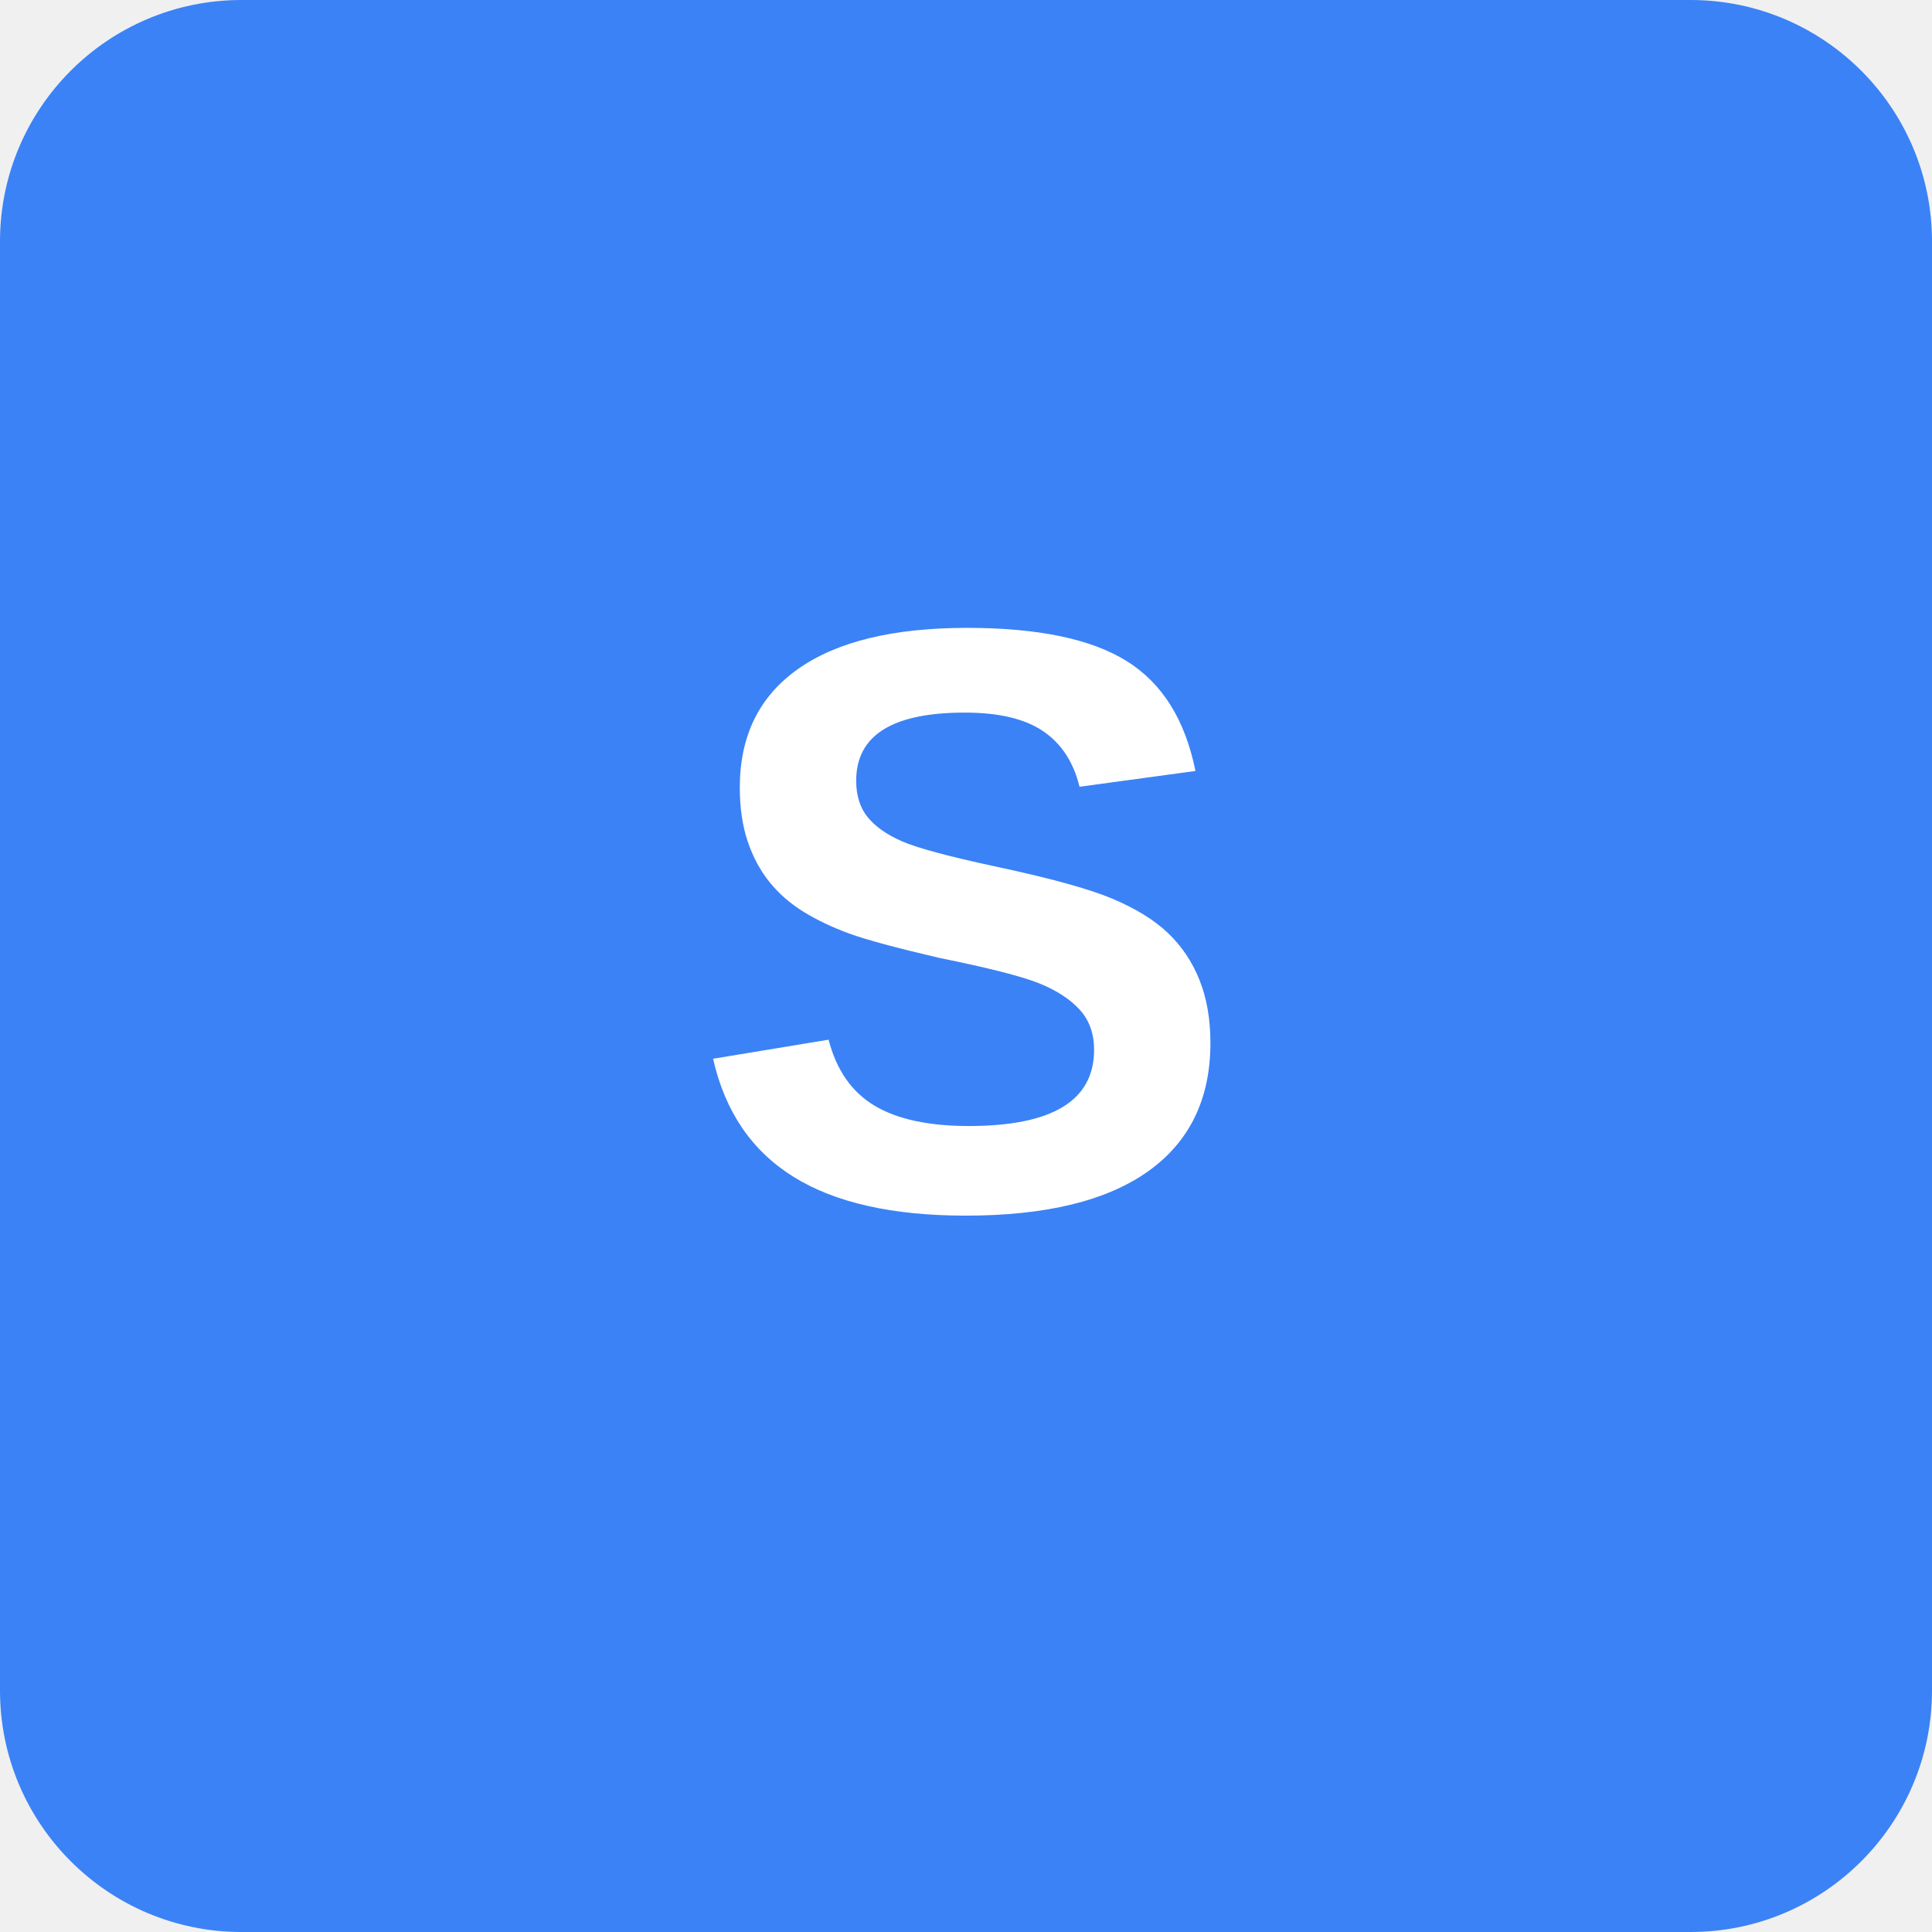
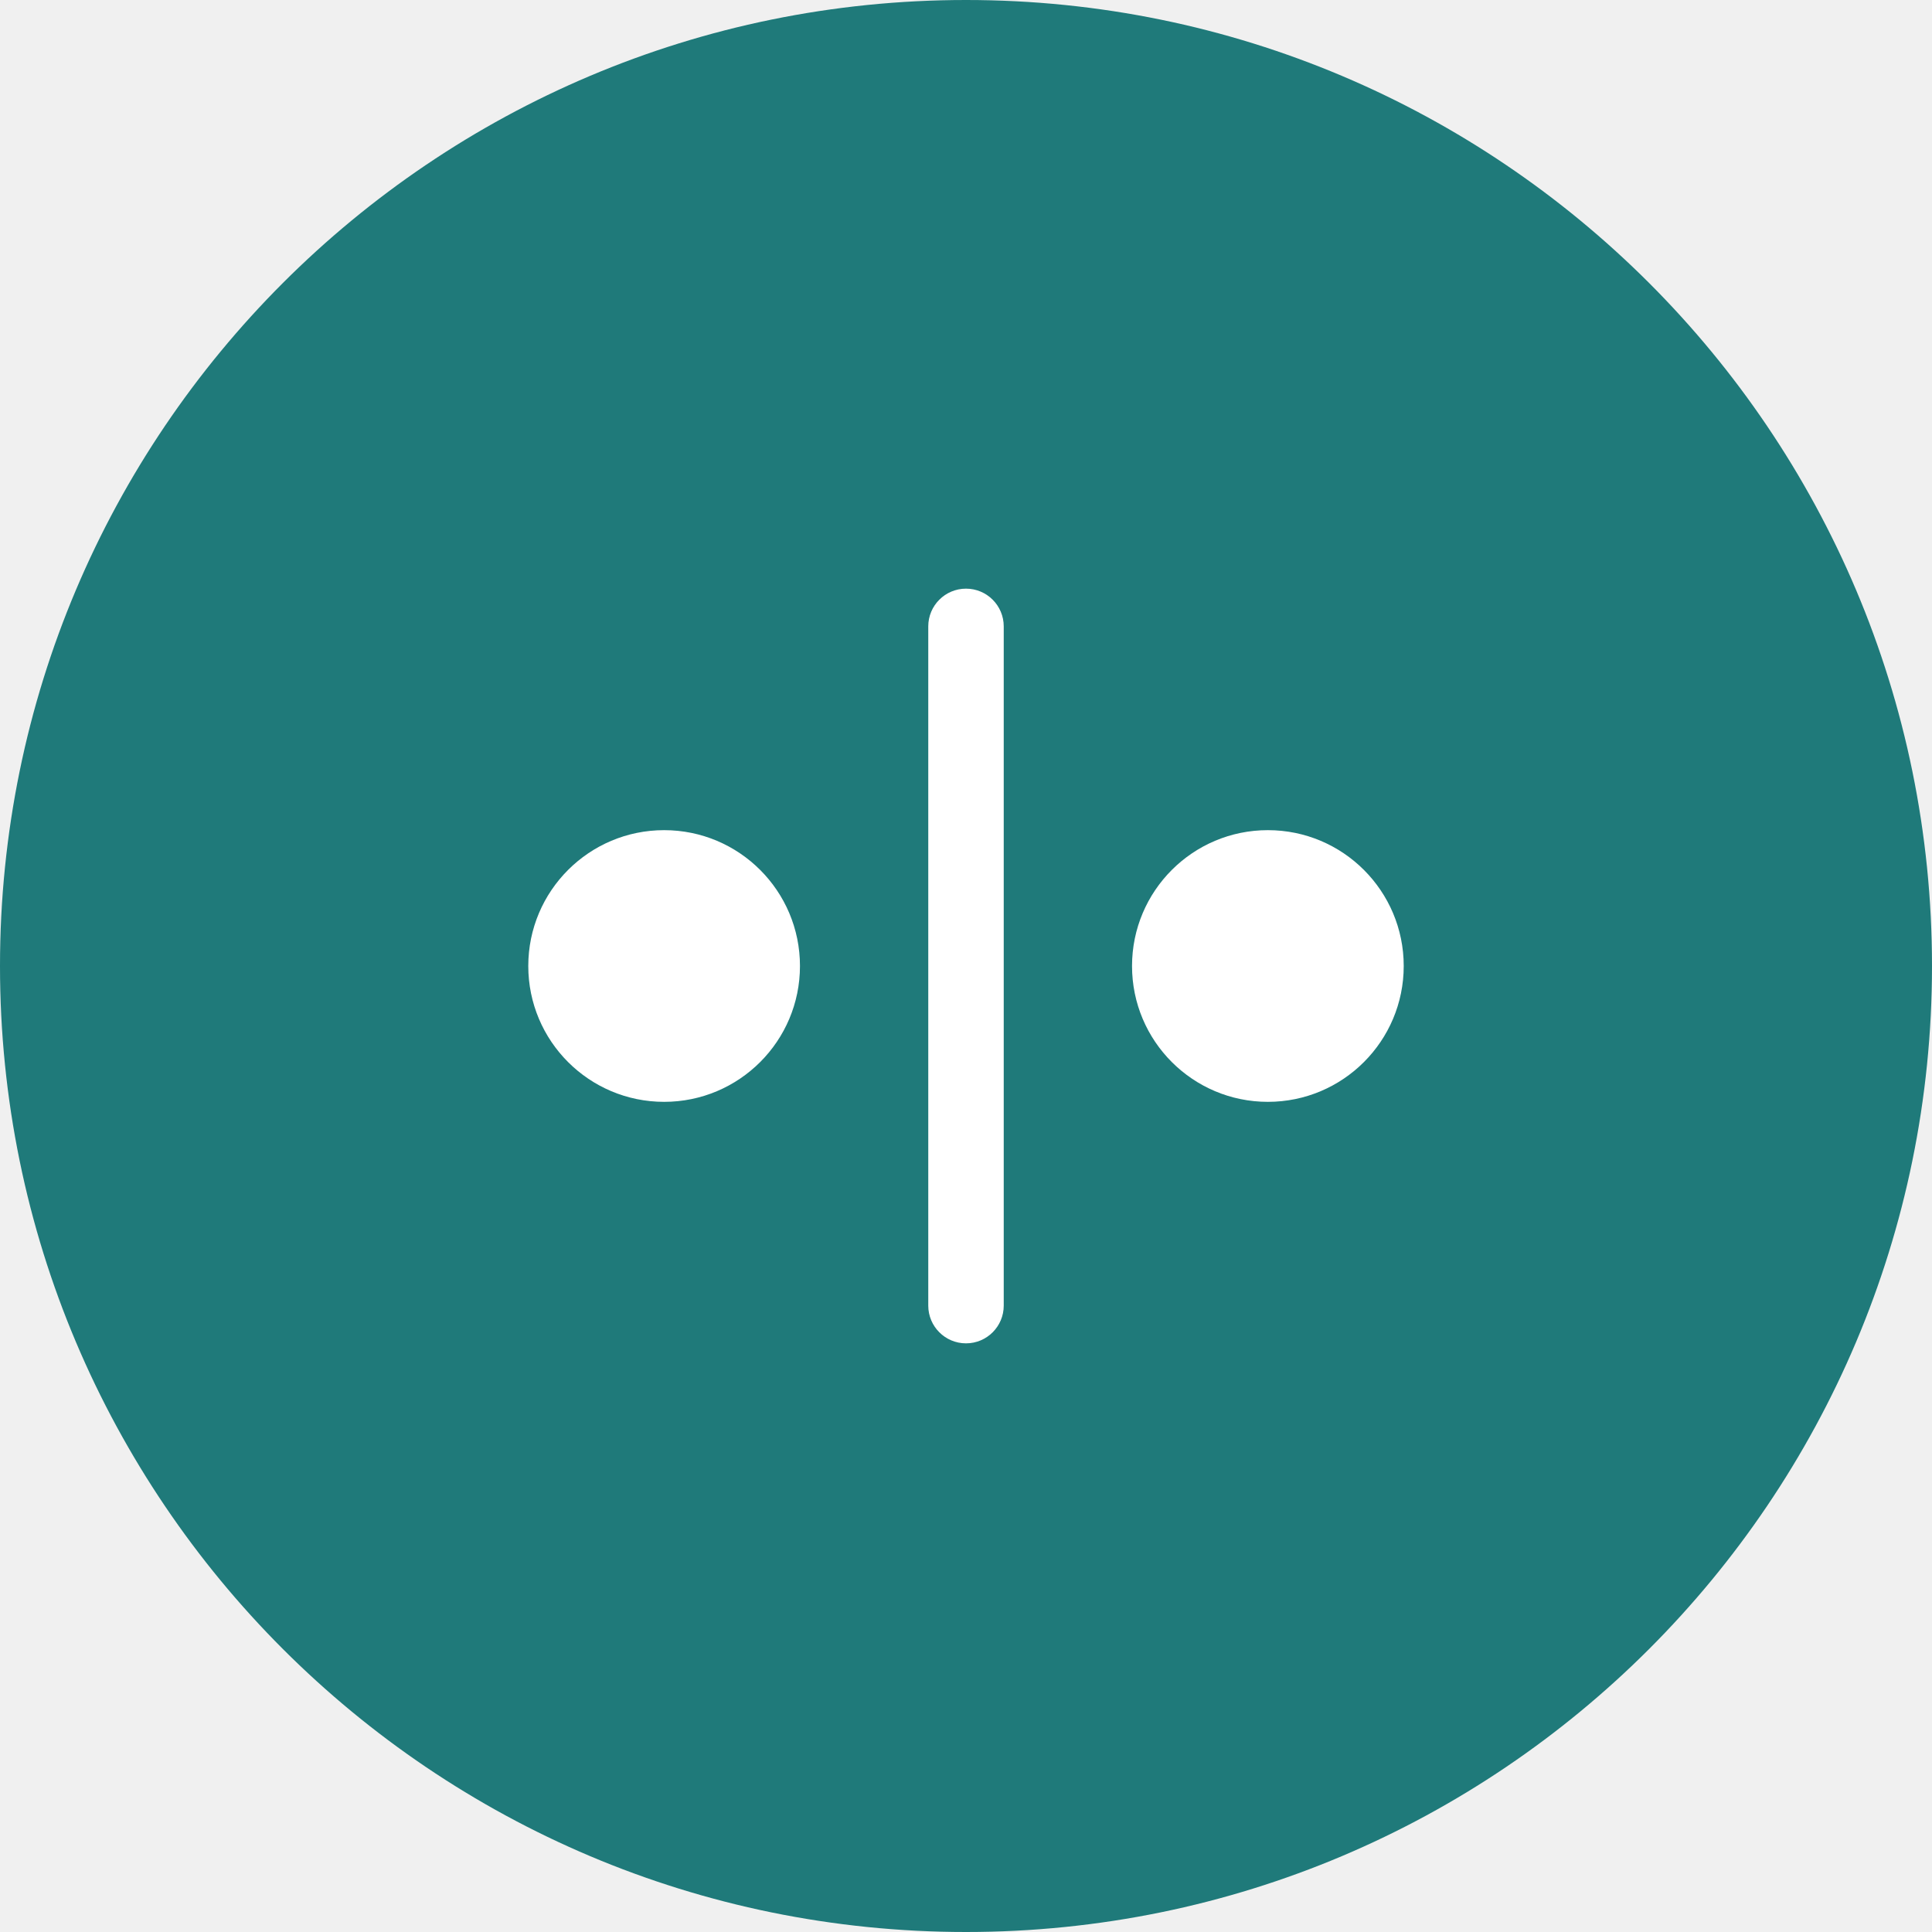
<svg xmlns="http://www.w3.org/2000/svg" viewBox="0 0 512 512" width="512" height="512">
-   <rect width="512" height="512" fill="#3b82f6" rx="64" />
-   <text x="256" y="320" font-family="Arial, sans-serif" font-size="220" font-weight="bold" fill="white" text-anchor="middle">S</text>
+   <circle cx="256" cy="256" r="256" fill="#1F7A7A" />
+   <circle cx="176" cy="256" r="36" fill="#FFFFFF" />
+   <circle cx="336" cy="256" r="36" fill="#FFFFFF" />
+   <rect x="246" y="156" width="20" height="200" rx="10" fill="#FFFFFF" />
</svg>
